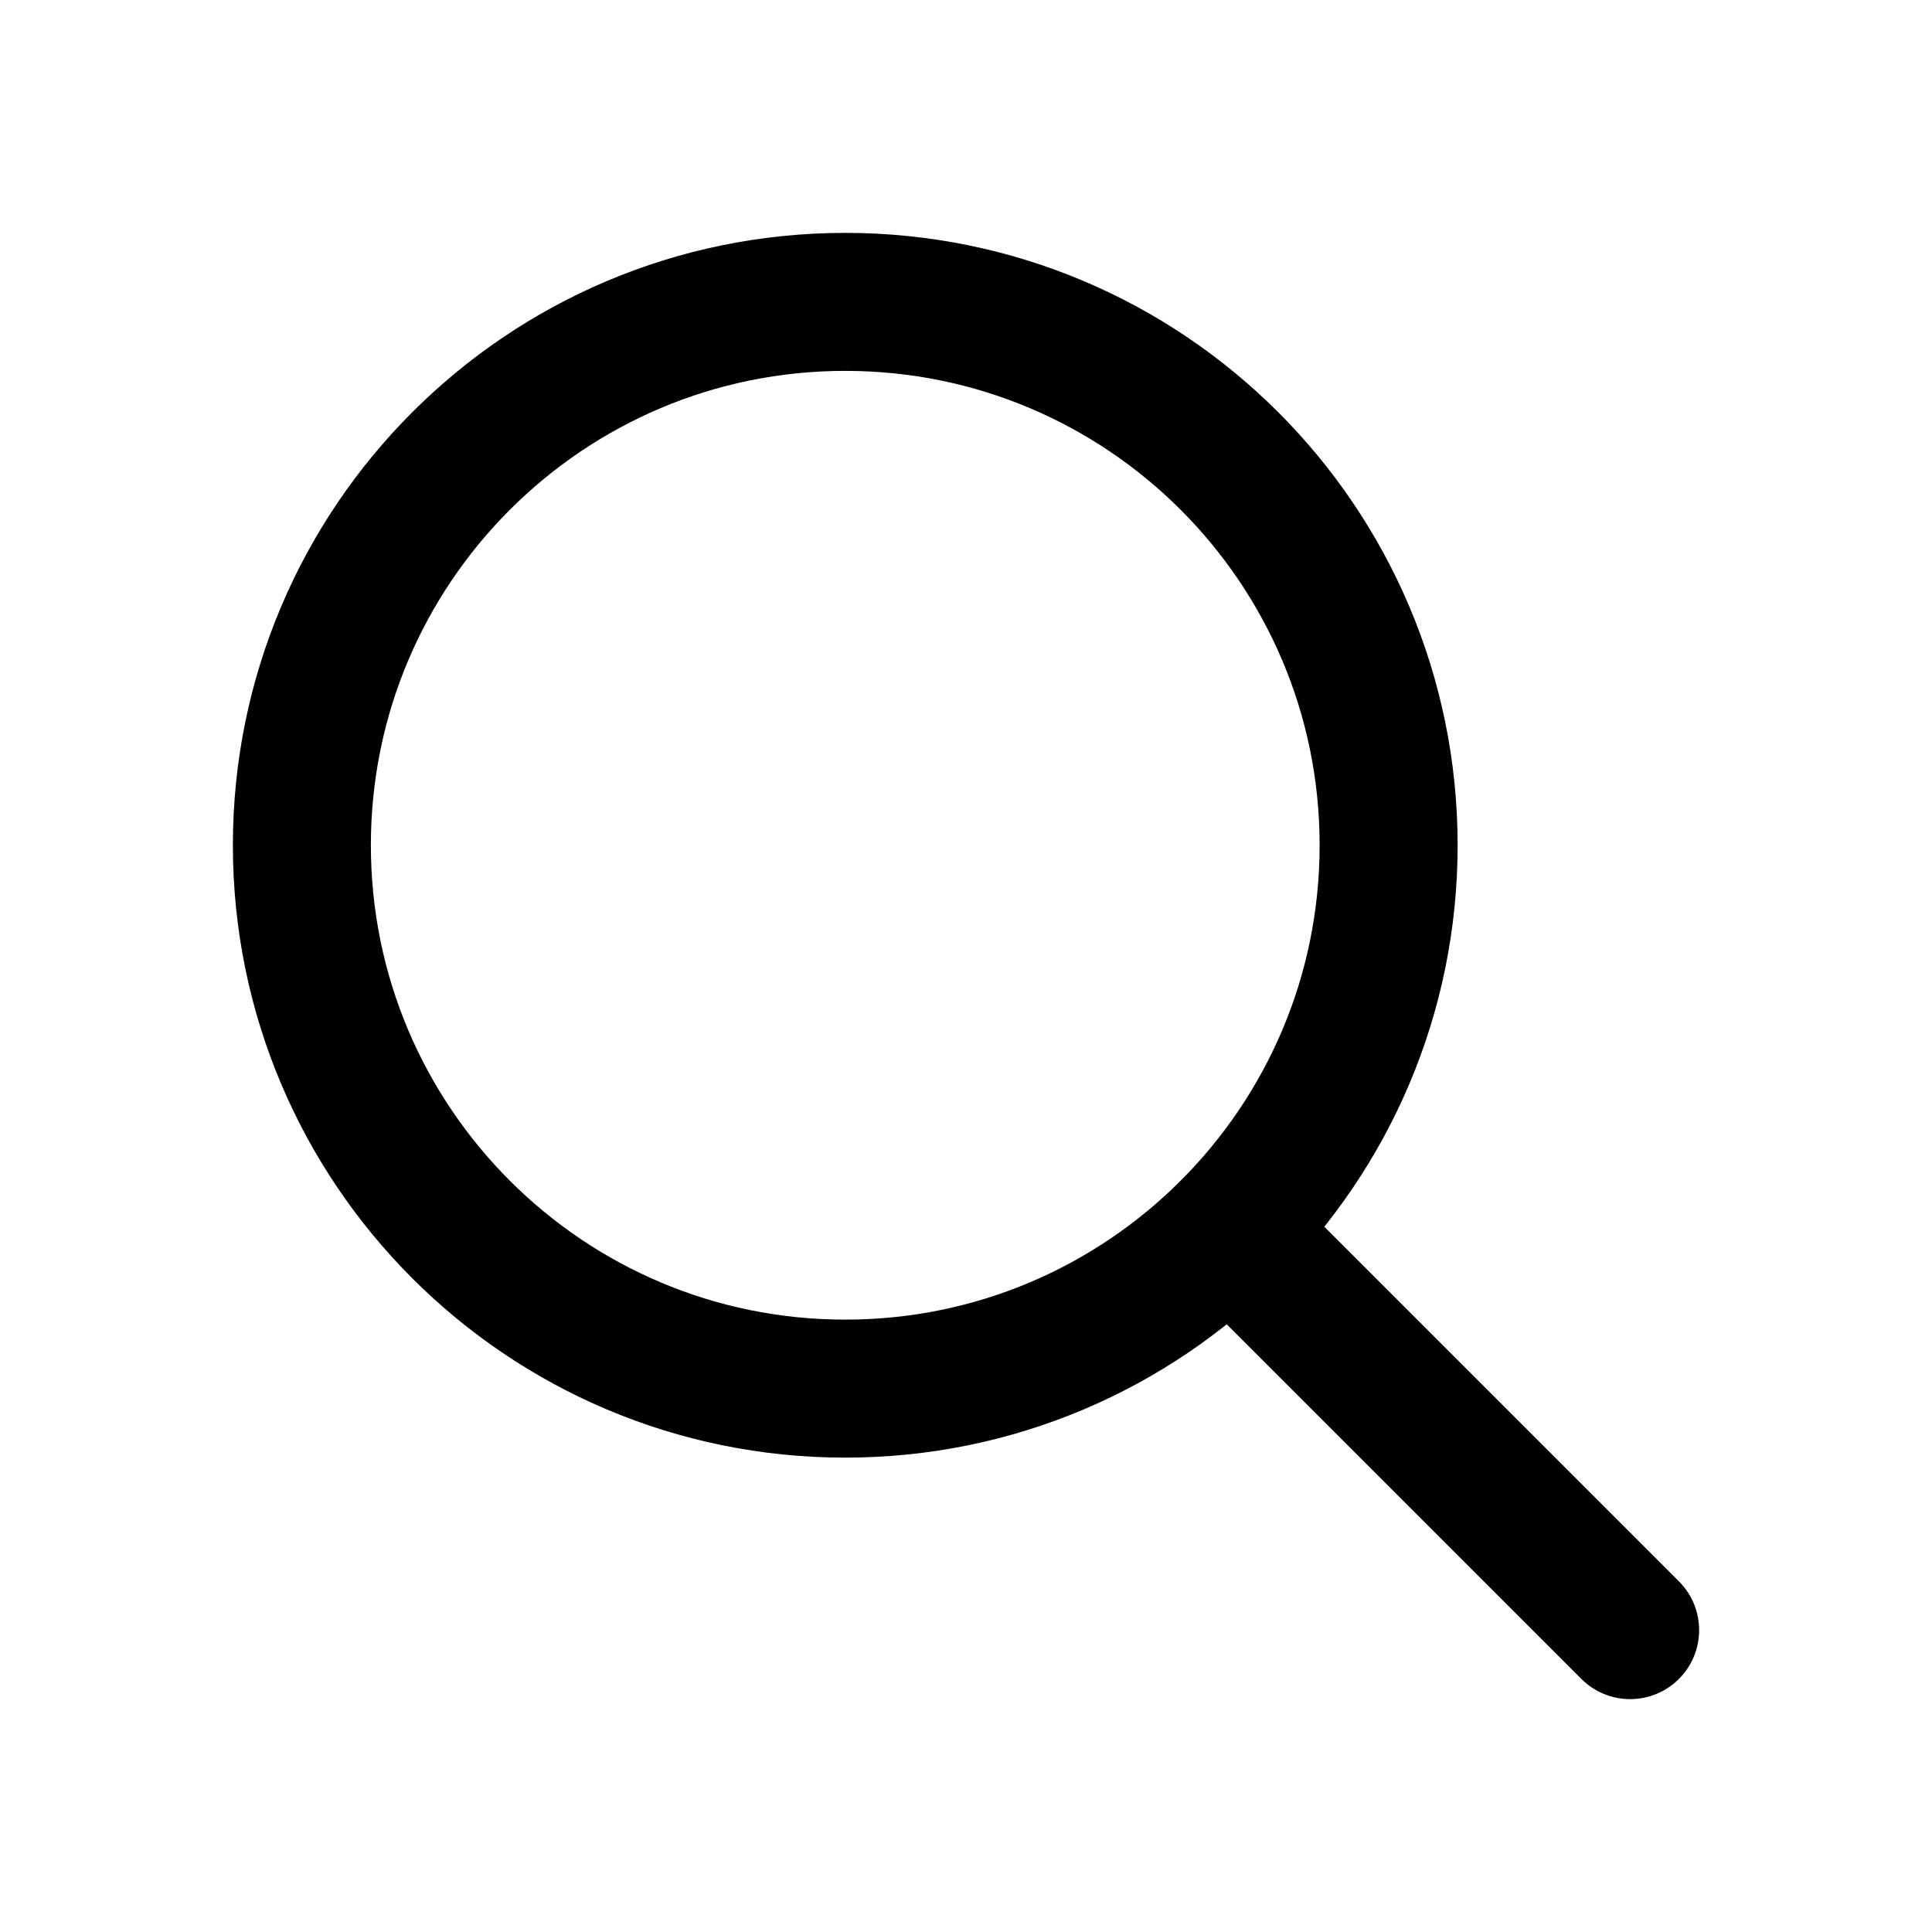
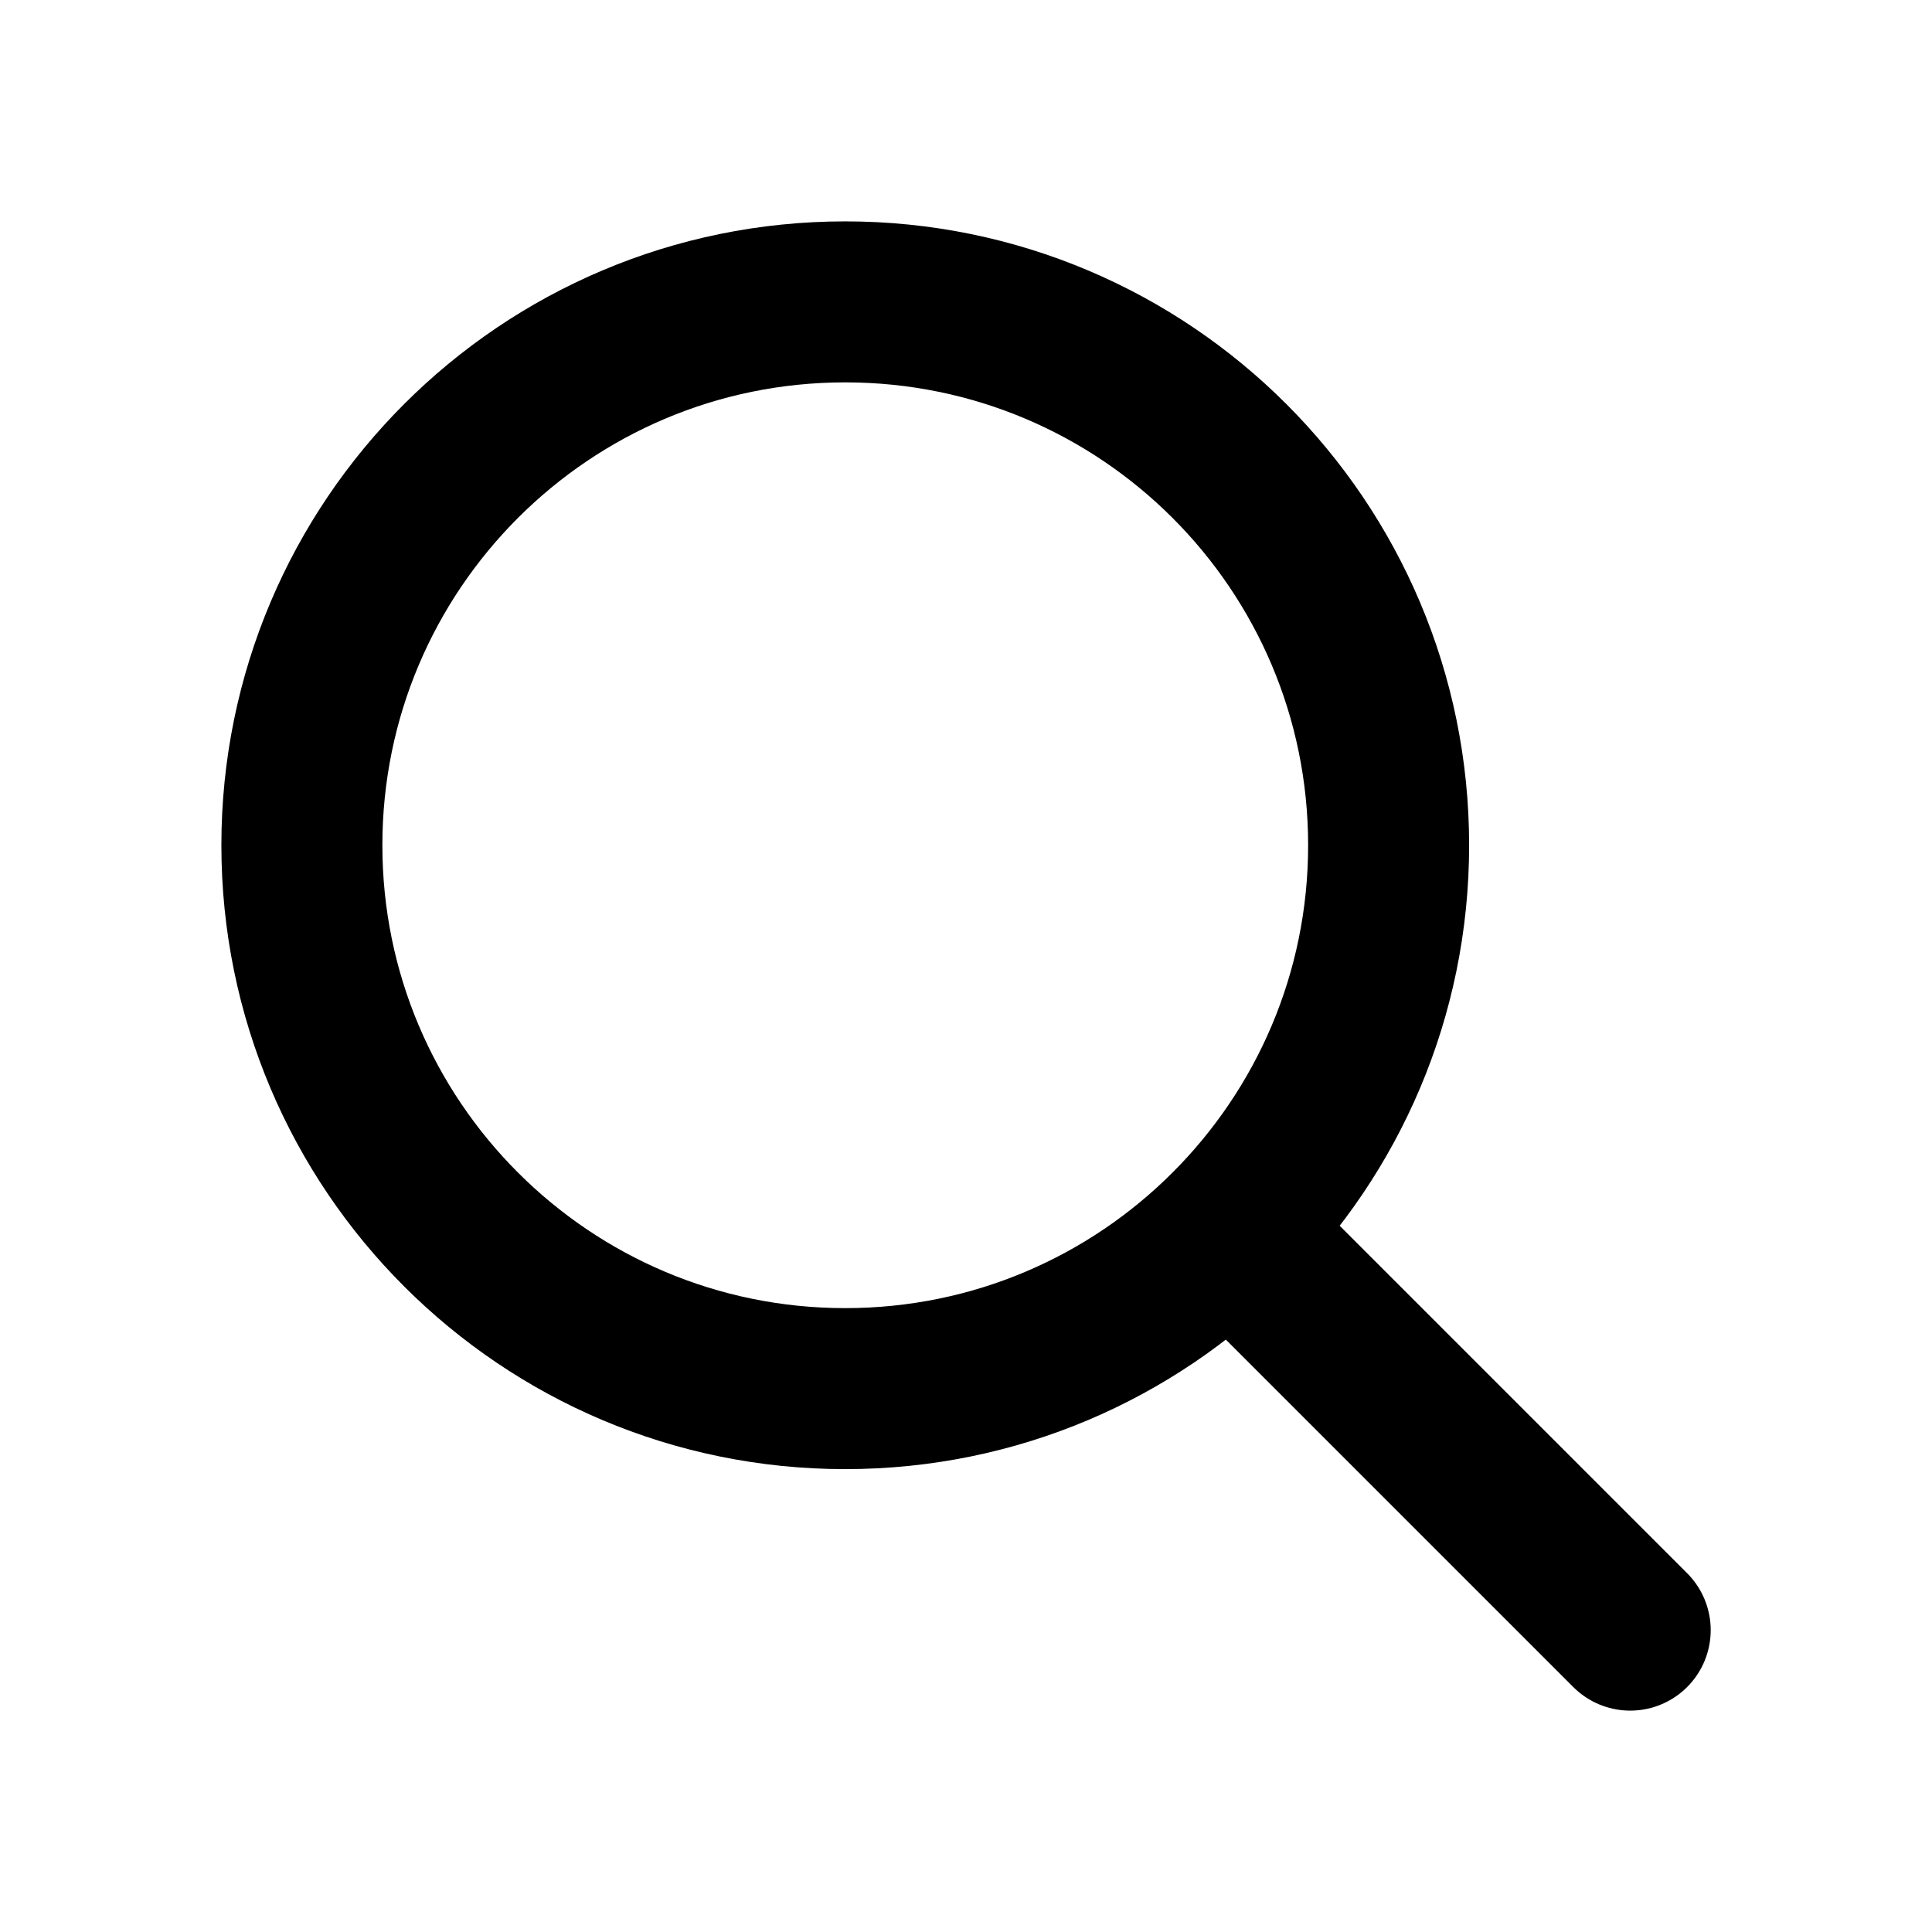
- <svg xmlns="http://www.w3.org/2000/svg" width="28" height="28" viewBox="0 0 28 28" fill="none">
-   <path d="M12.25 20.125C16.599 20.125 20.125 16.599 20.125 12.25C20.125 7.901 16.599 4.375 12.25 4.375C7.901 4.375 4.375 7.901 4.375 12.25C4.375 16.599 7.901 20.125 12.25 20.125Z" stroke="black" stroke-width="2" stroke-miterlimit="10" stroke-linecap="round" stroke-linejoin="round" />
-   <path d="M23.625 23.625L17.82 17.82" stroke="black" stroke-width="2" stroke-miterlimit="10" stroke-linecap="round" stroke-linejoin="round" />
+ <svg xmlns="http://www.w3.org/2000/svg" width="24" height="24" viewBox="0 0 24 24" fill="none">
+   <path d="M10.5 17.25C14.228 17.25 17.25 14.228 17.25 10.5C17.25 6.772 14.228 3.75 10.5 3.75C6.772 3.75 3.75 6.772 3.75 10.5C3.75 14.228 6.772 17.25 10.5 17.25Z" stroke="black" stroke-width="2" stroke-miterlimit="10" stroke-linecap="round" stroke-linejoin="round" />
+   <path d="M20.251 20.25L15.275 15.274" stroke="black" stroke-width="2" stroke-miterlimit="10" stroke-linecap="round" stroke-linejoin="round" />
</svg>
